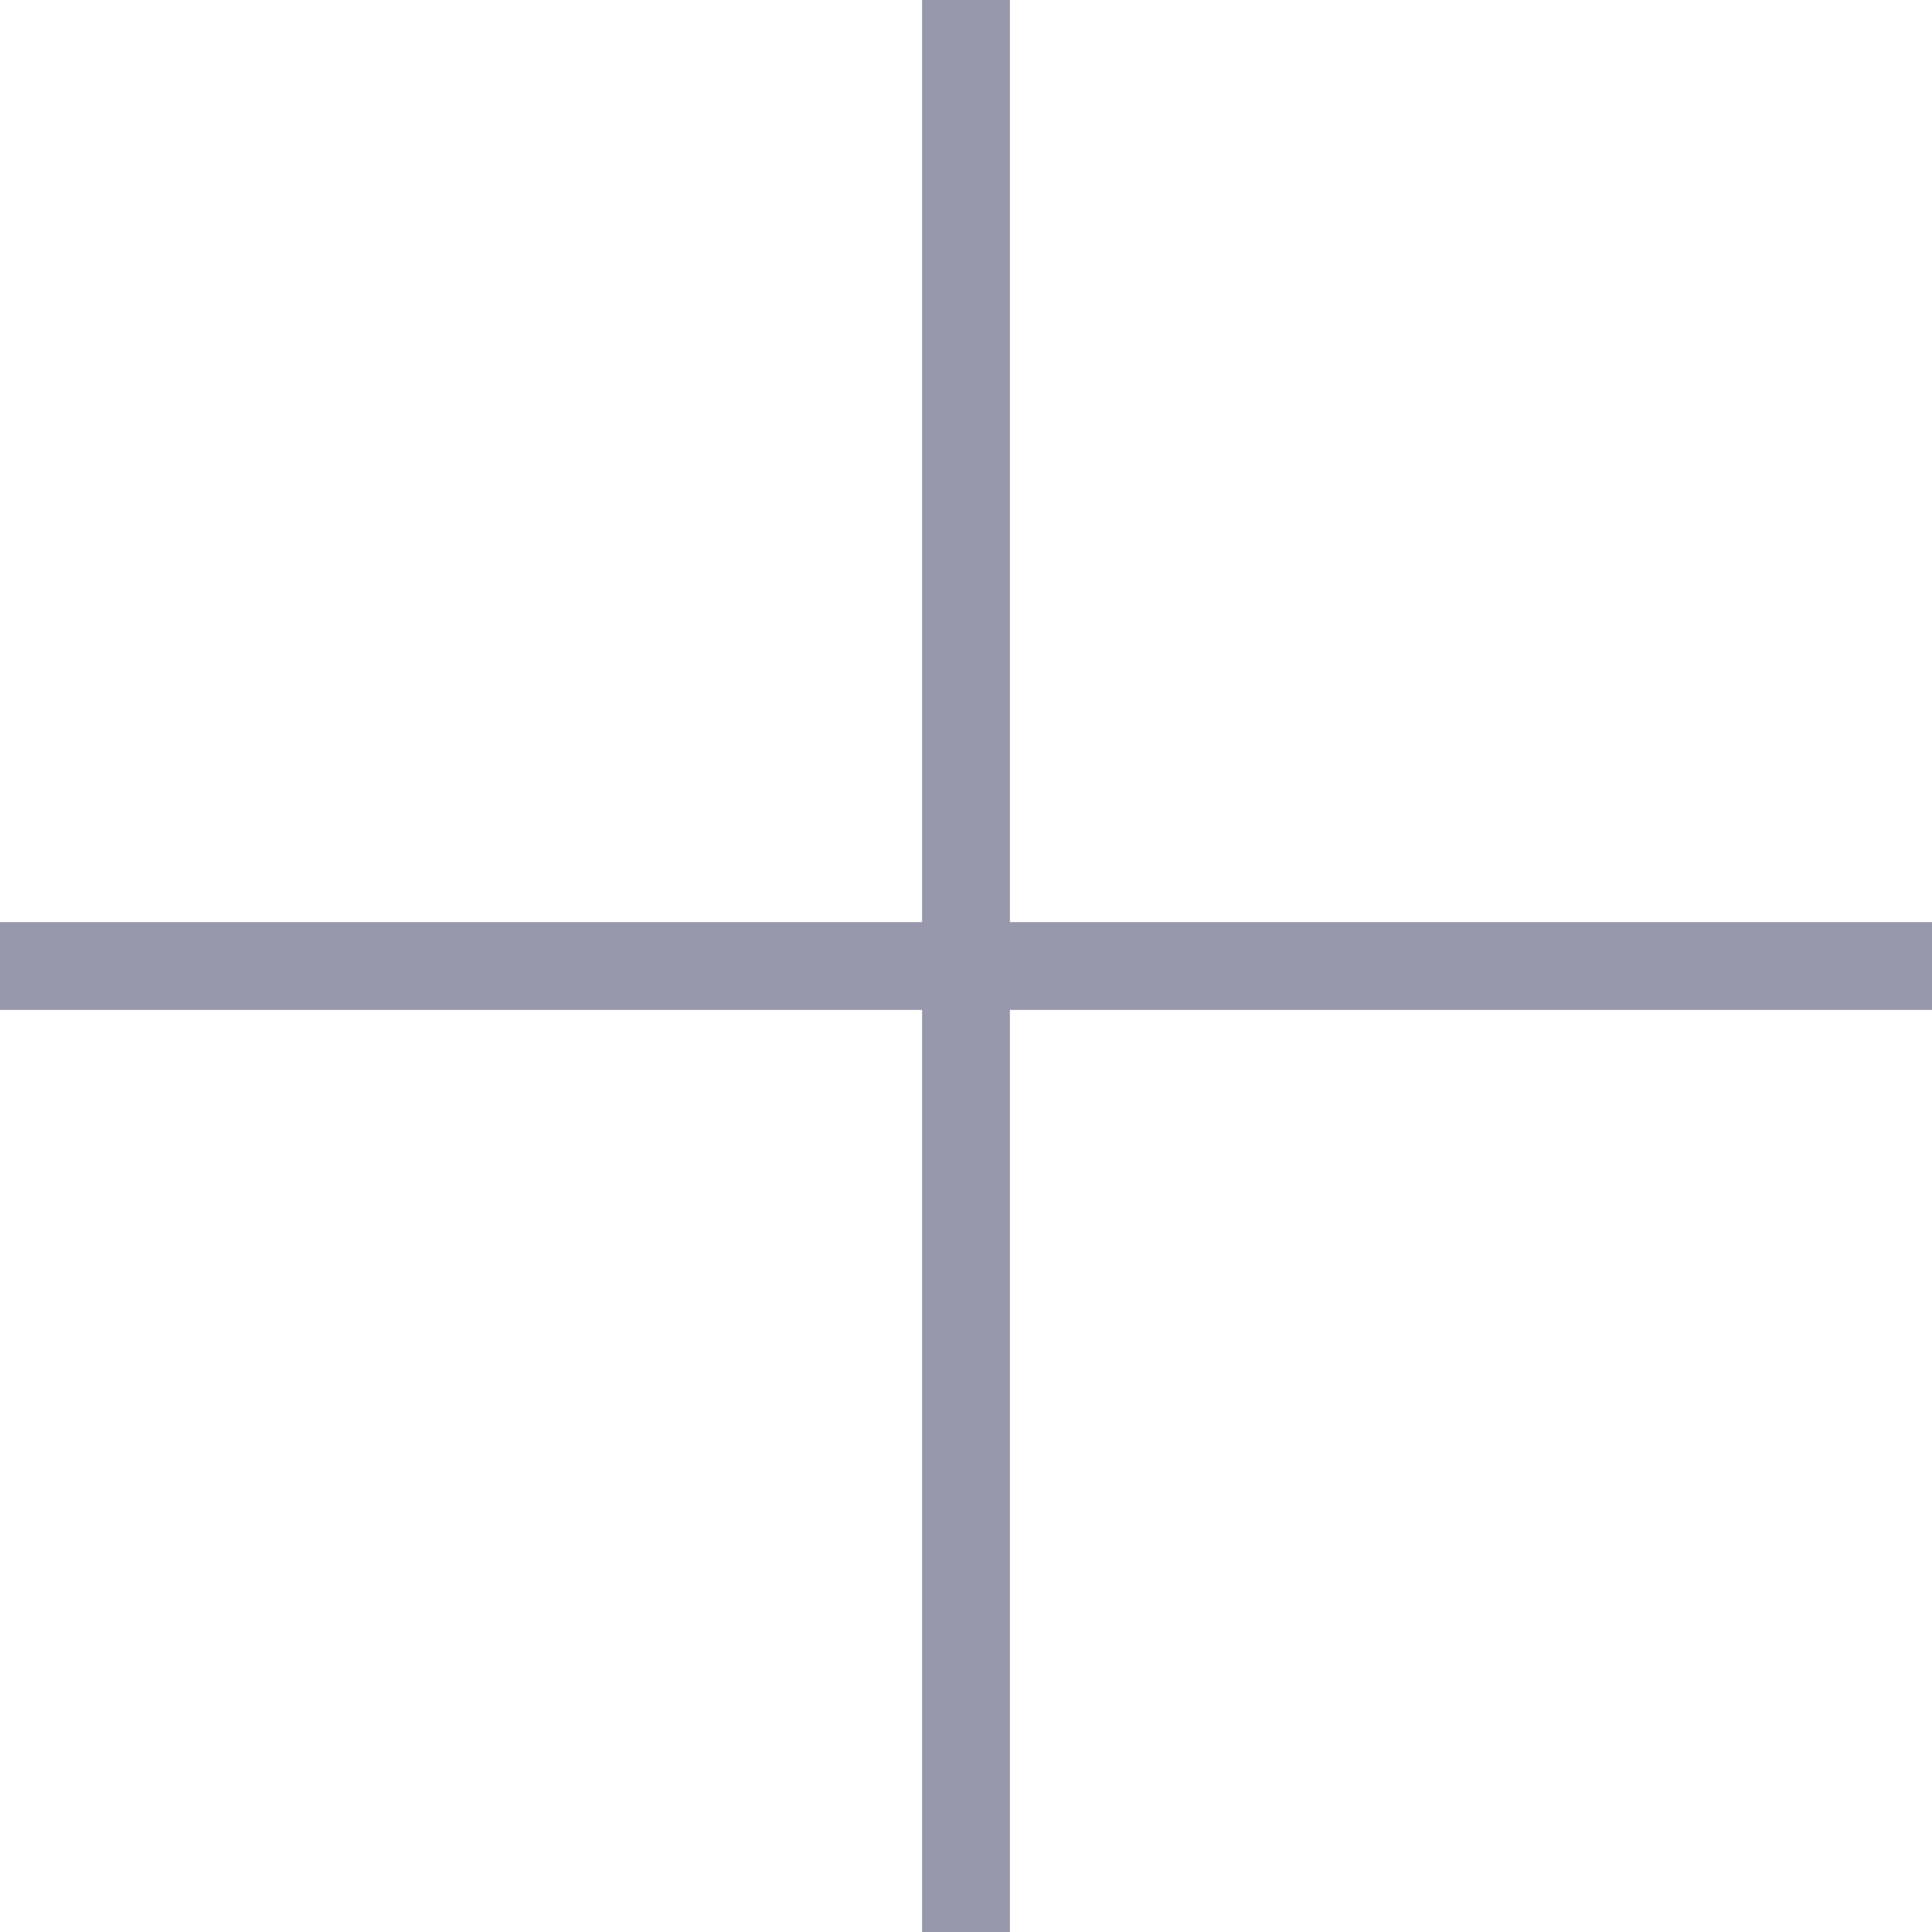
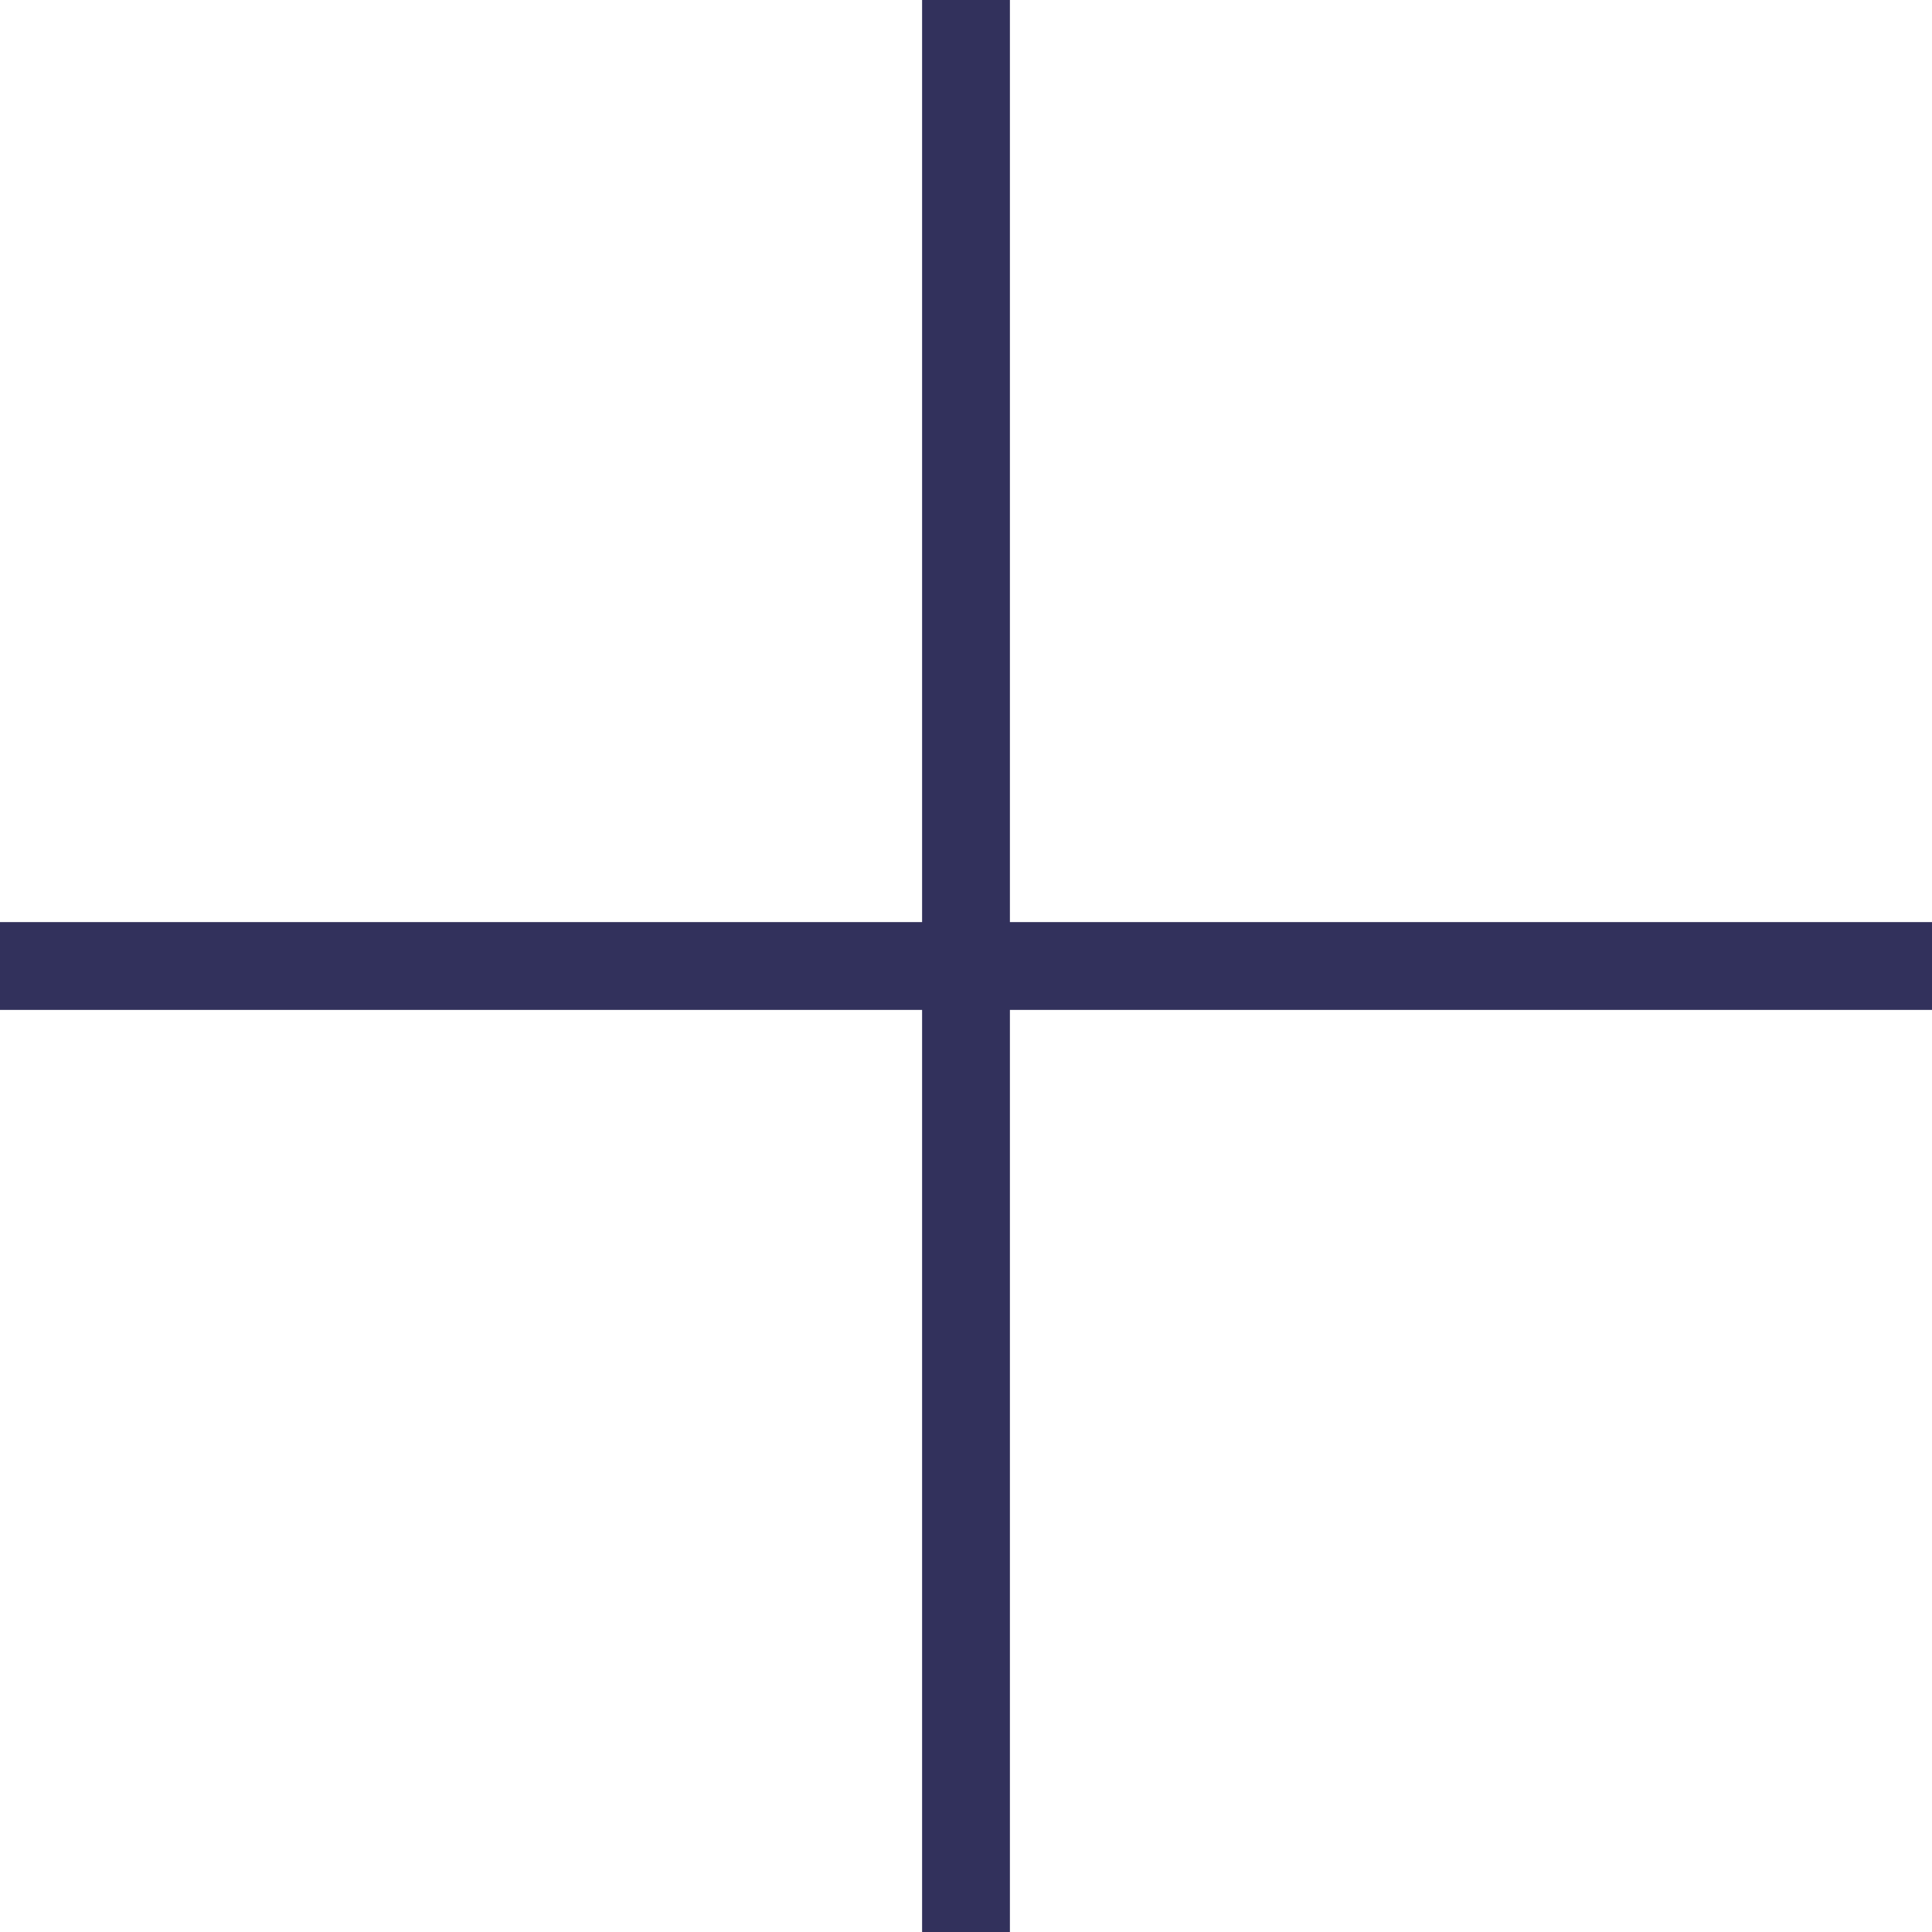
<svg xmlns="http://www.w3.org/2000/svg" width="44" height="44" viewBox="0 0 44 44">
-   <g fill="none" fill-rule="evenodd" stroke="#32315C" stroke-linecap="square" stroke-width="2" opacity=".5">
+   <g fill="none" fill-rule="evenodd" stroke="#32315C" stroke-linecap="square" stroke-width="2">
    <path d="M22 1v42M1 22h42" />
  </g>
</svg>
